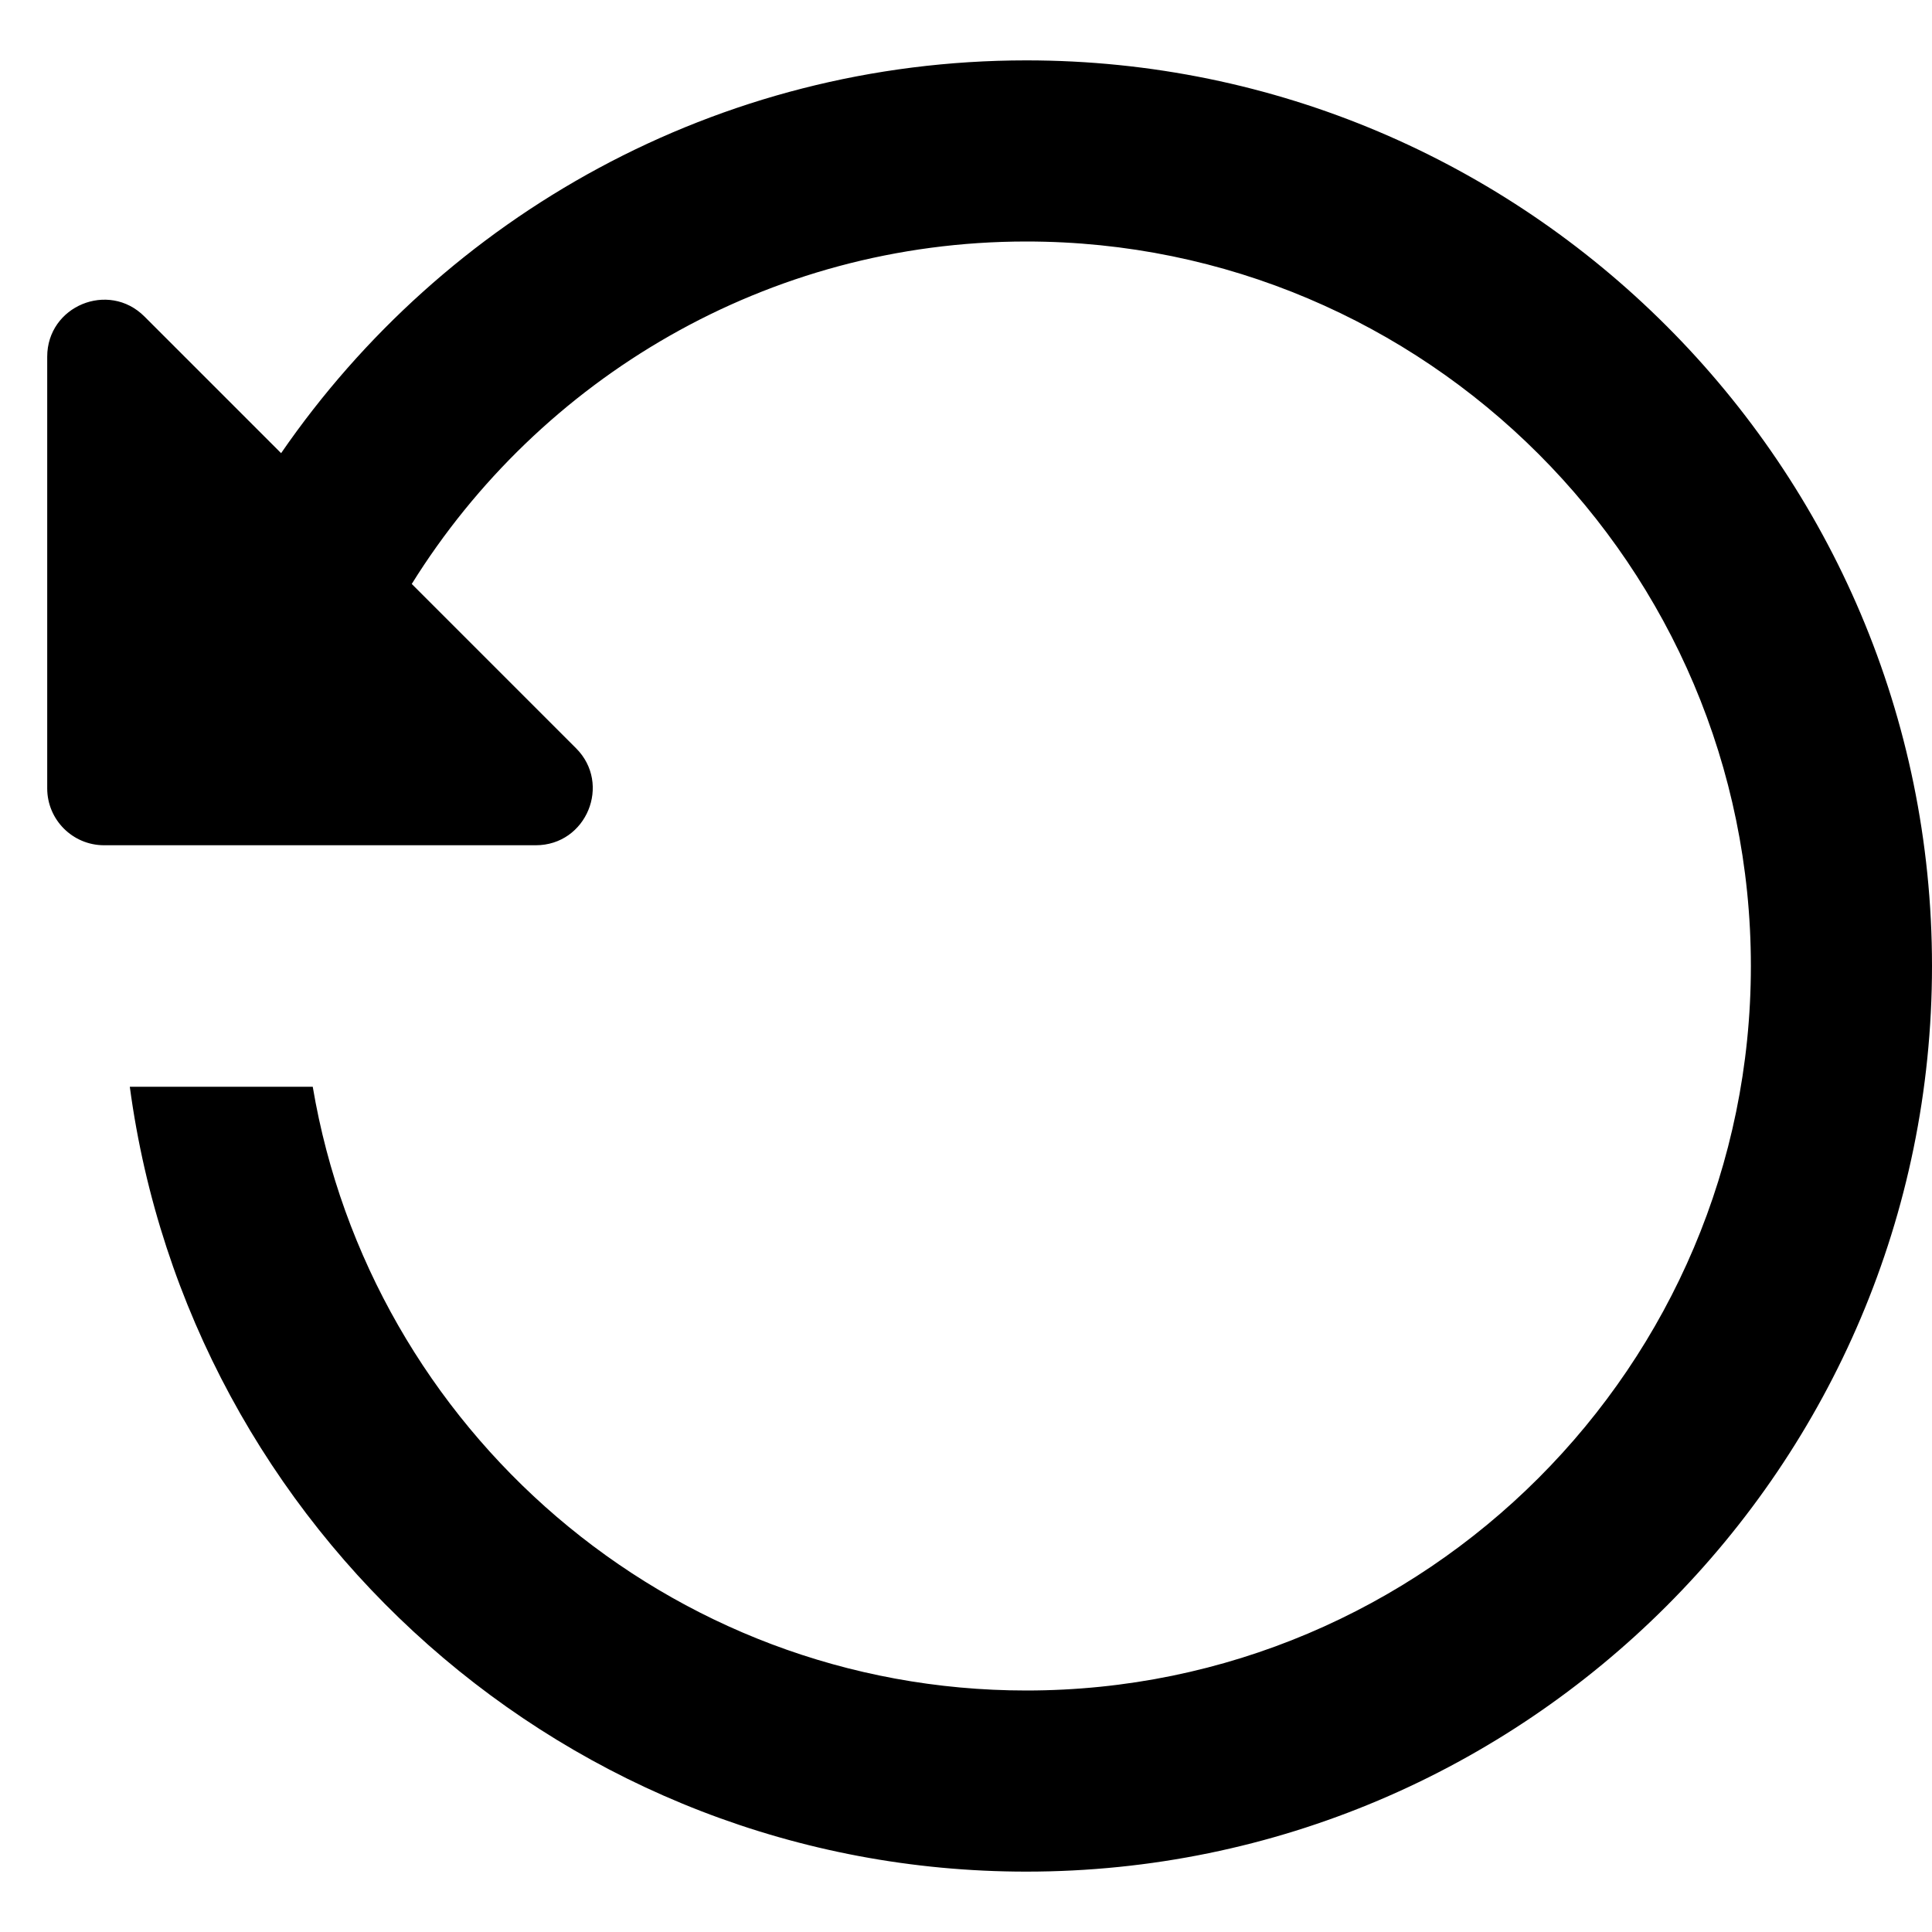
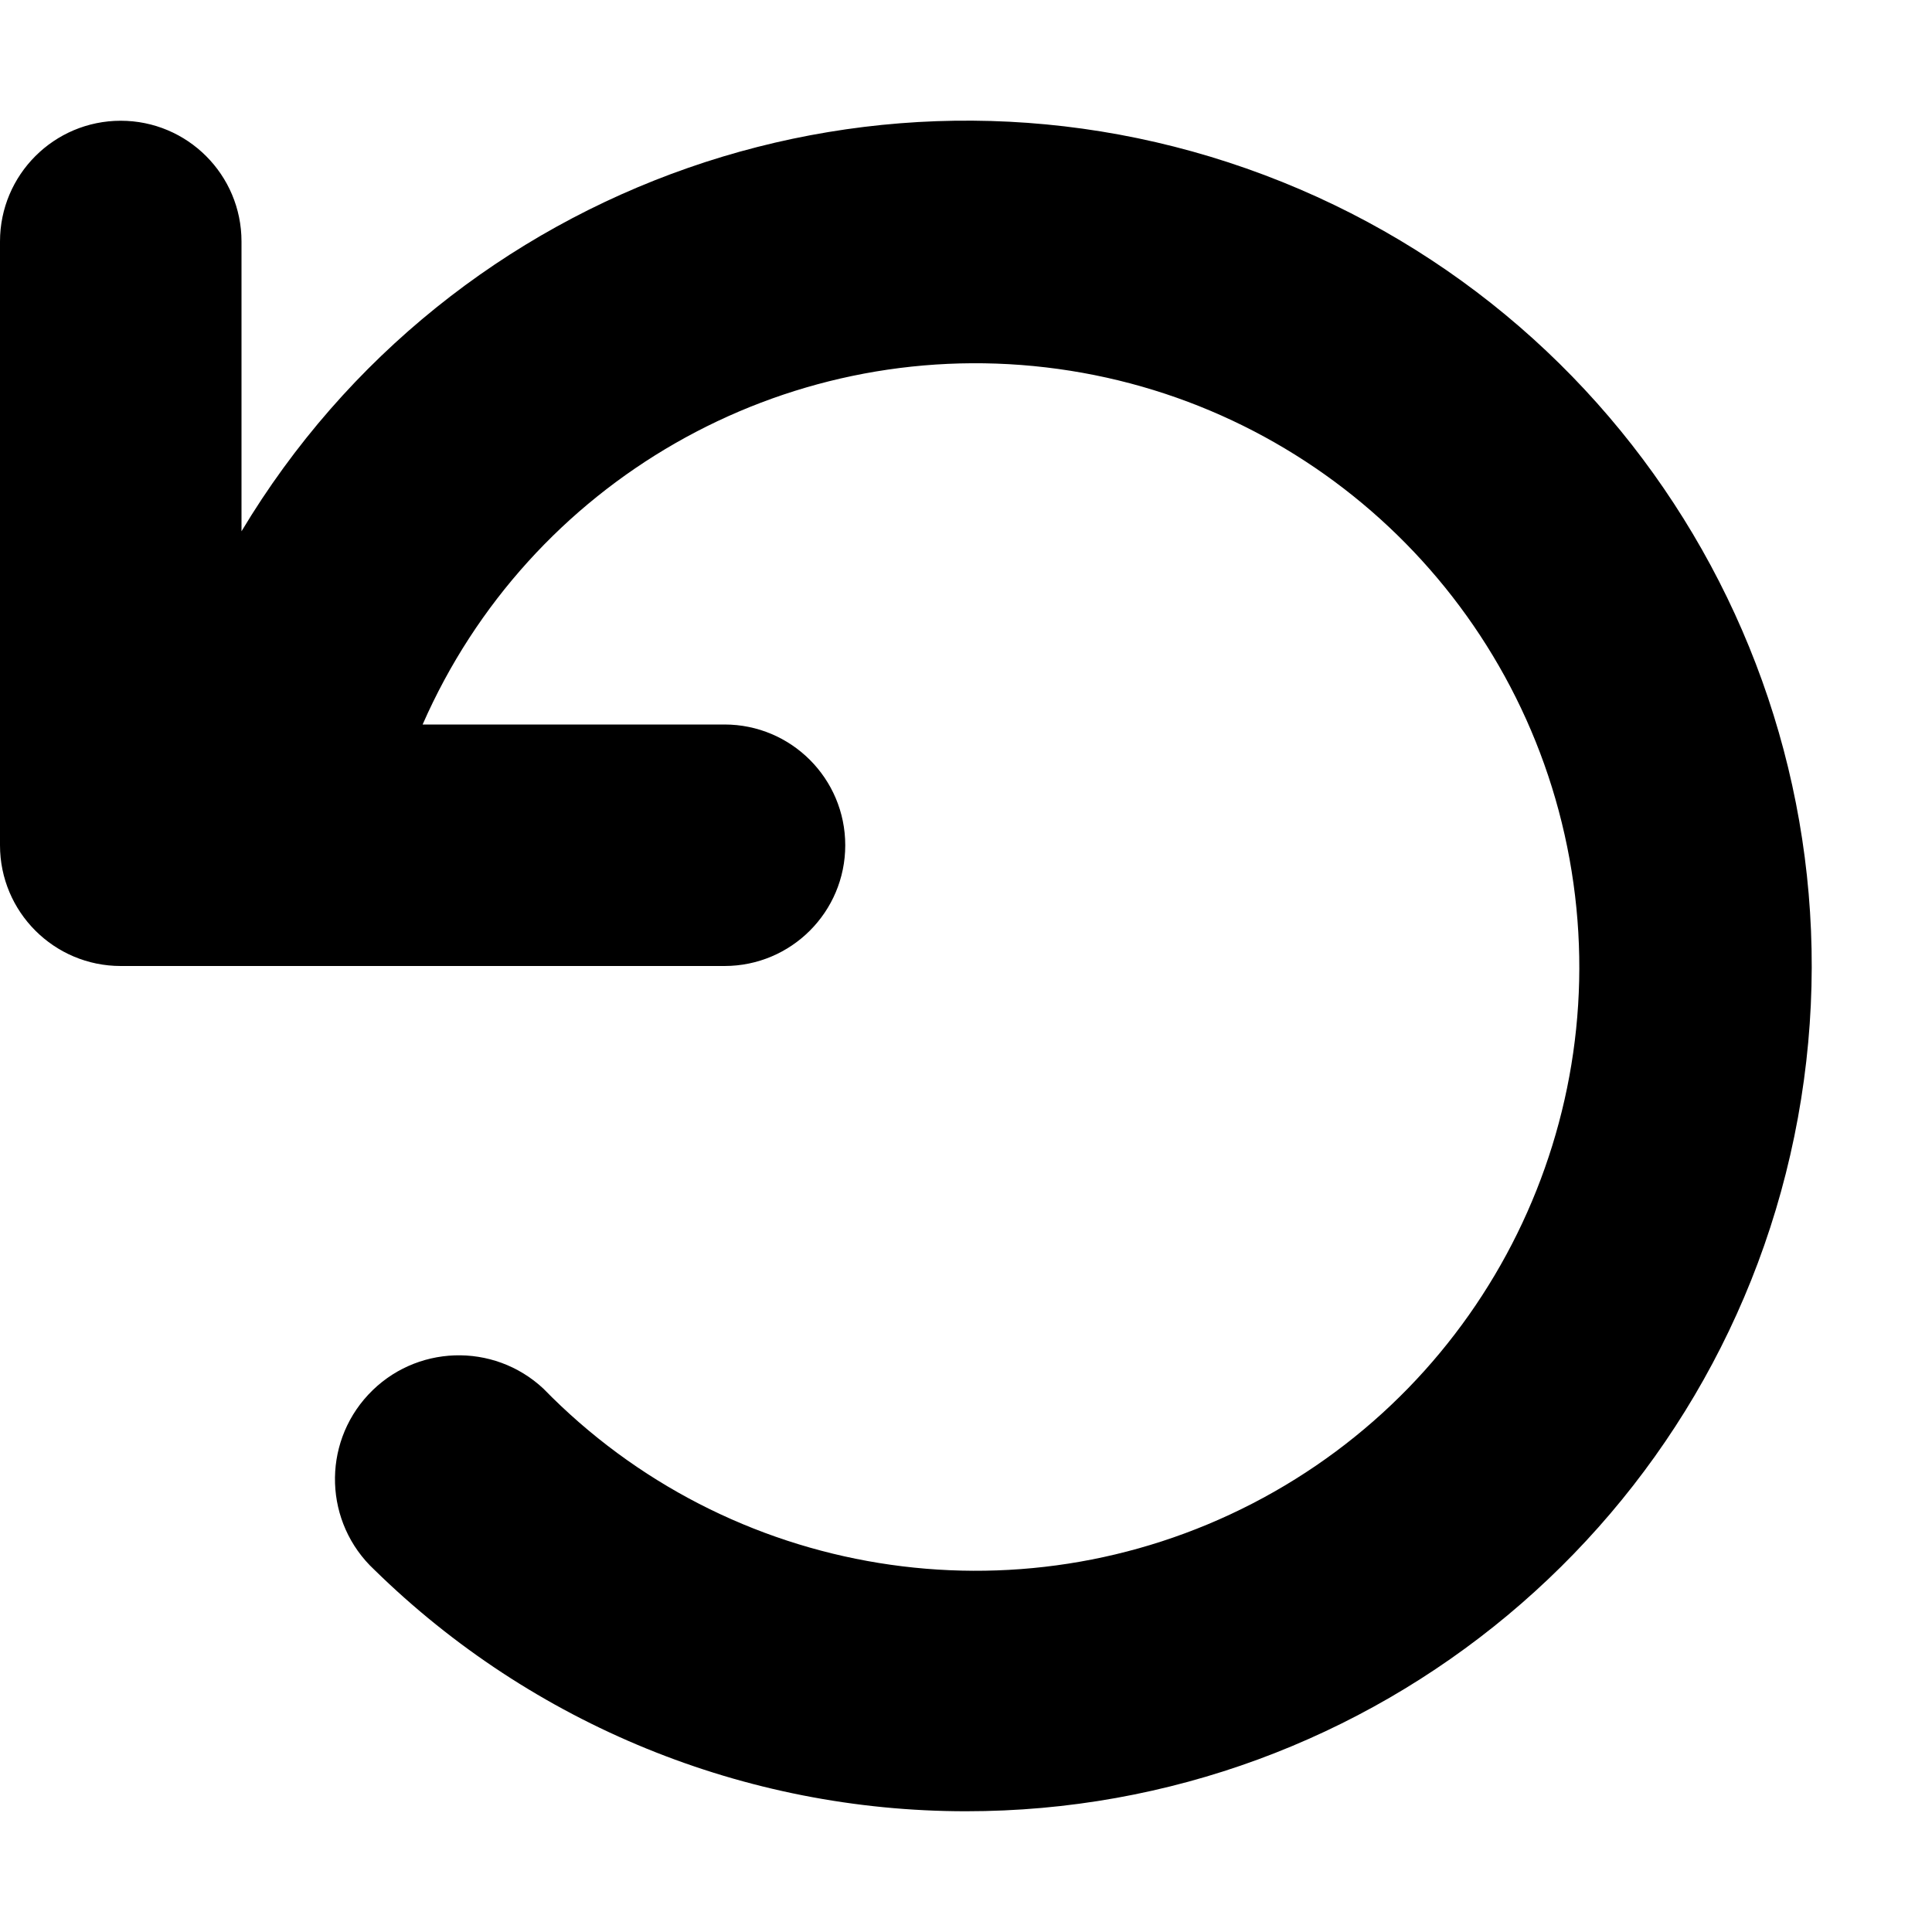
- <svg xmlns="http://www.w3.org/2000/svg" width="16" height="16" viewBox="0 0 16 16" fill="none">
-   <path d="M3.41 4.836L4.77 6.196C5.067 6.492 4.857 7 4.437 7H0.862C0.602 7 0.391 6.789 0.391 6.529V2.954C0.391 2.534 0.899 2.324 1.196 2.621L2.328 3.753C3.68 1.79 5.94 0.5 8.5 0.5C12.636 0.5 16 3.864 16 8C16 12.136 12.636 15.5 8.5 15.5C4.704 15.5 1.566 12.663 1.075 9H2.59C3.068 11.833 5.532 14 8.5 14C11.809 14 14.5 11.309 14.5 8C14.5 4.691 11.809 2 8.5 2C6.353 2 4.469 3.135 3.41 4.836Z" fill="black" />
+ <svg xmlns="http://www.w3.org/2000/svg" height="16" width="16">
+   <path d="M1 1a1 1 0 011 1v2.4A7 7 0 118 15a7 7 0 01-4.9-2 1 1 0 011.4-1.5 5 5 0 10-1-5.5H6a1 1 0 010 2H1a1 1 0 01-1-1V2a1 1 0 011-1z" />
</svg>
